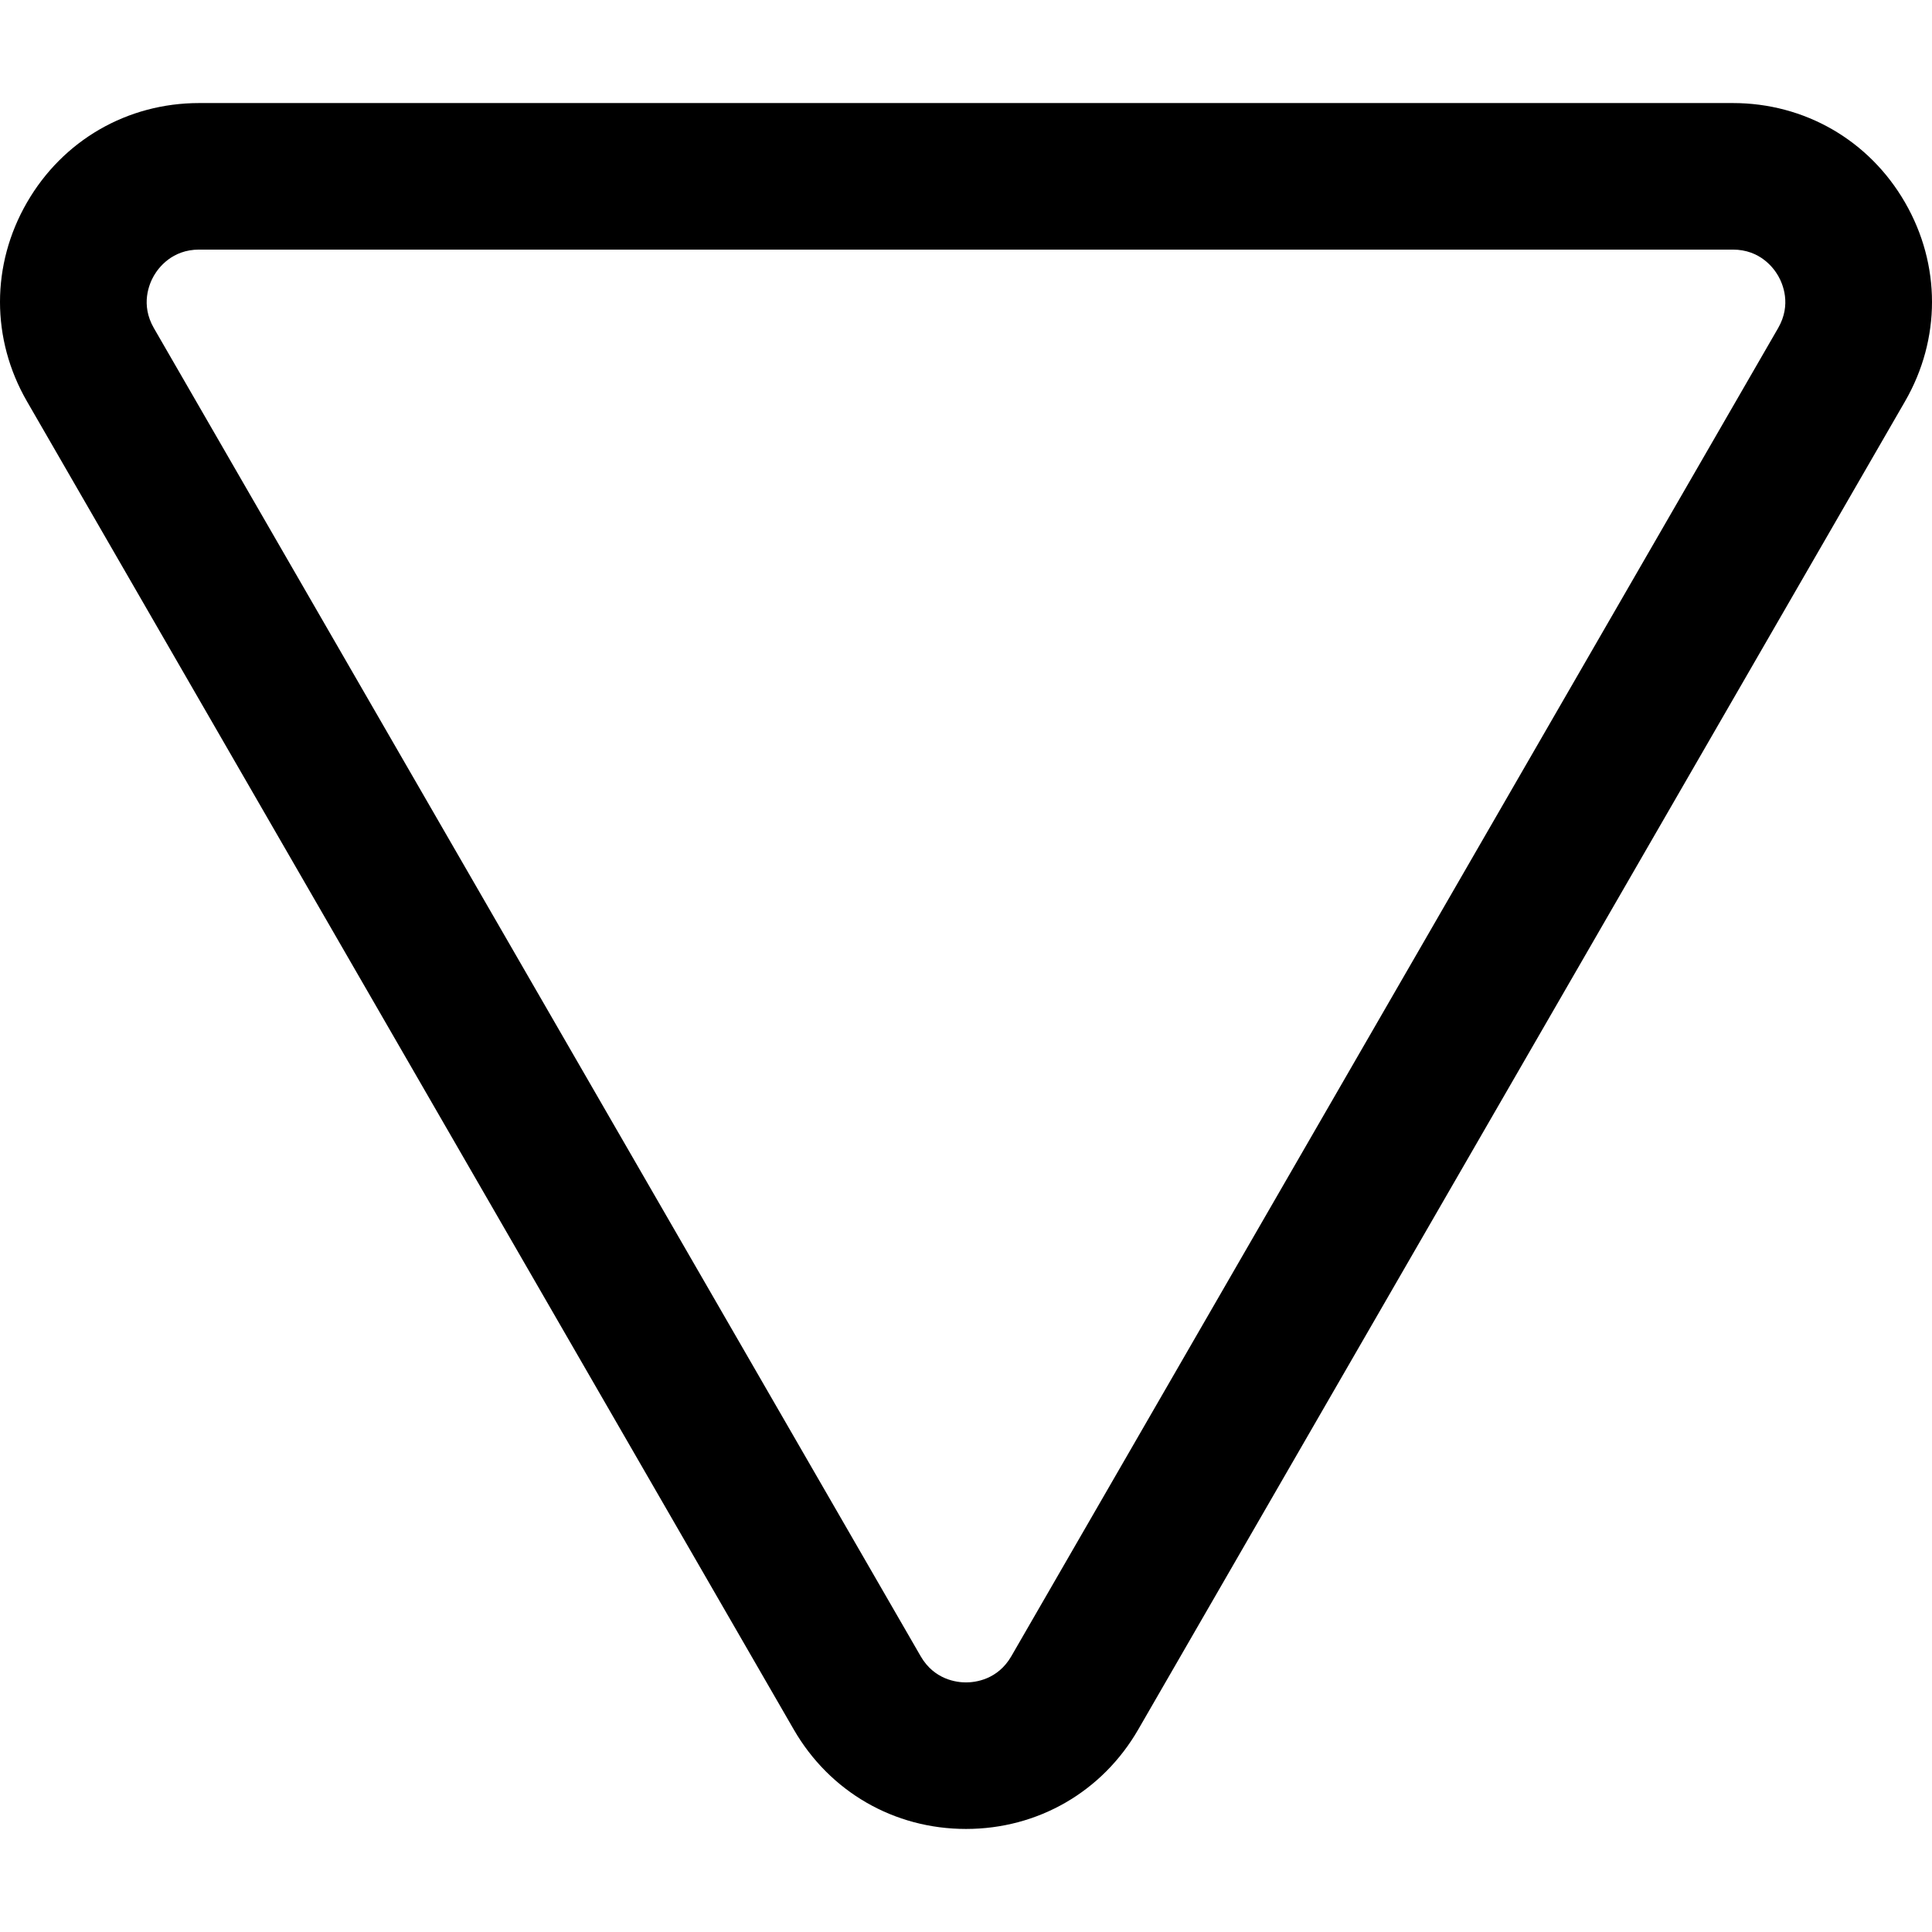
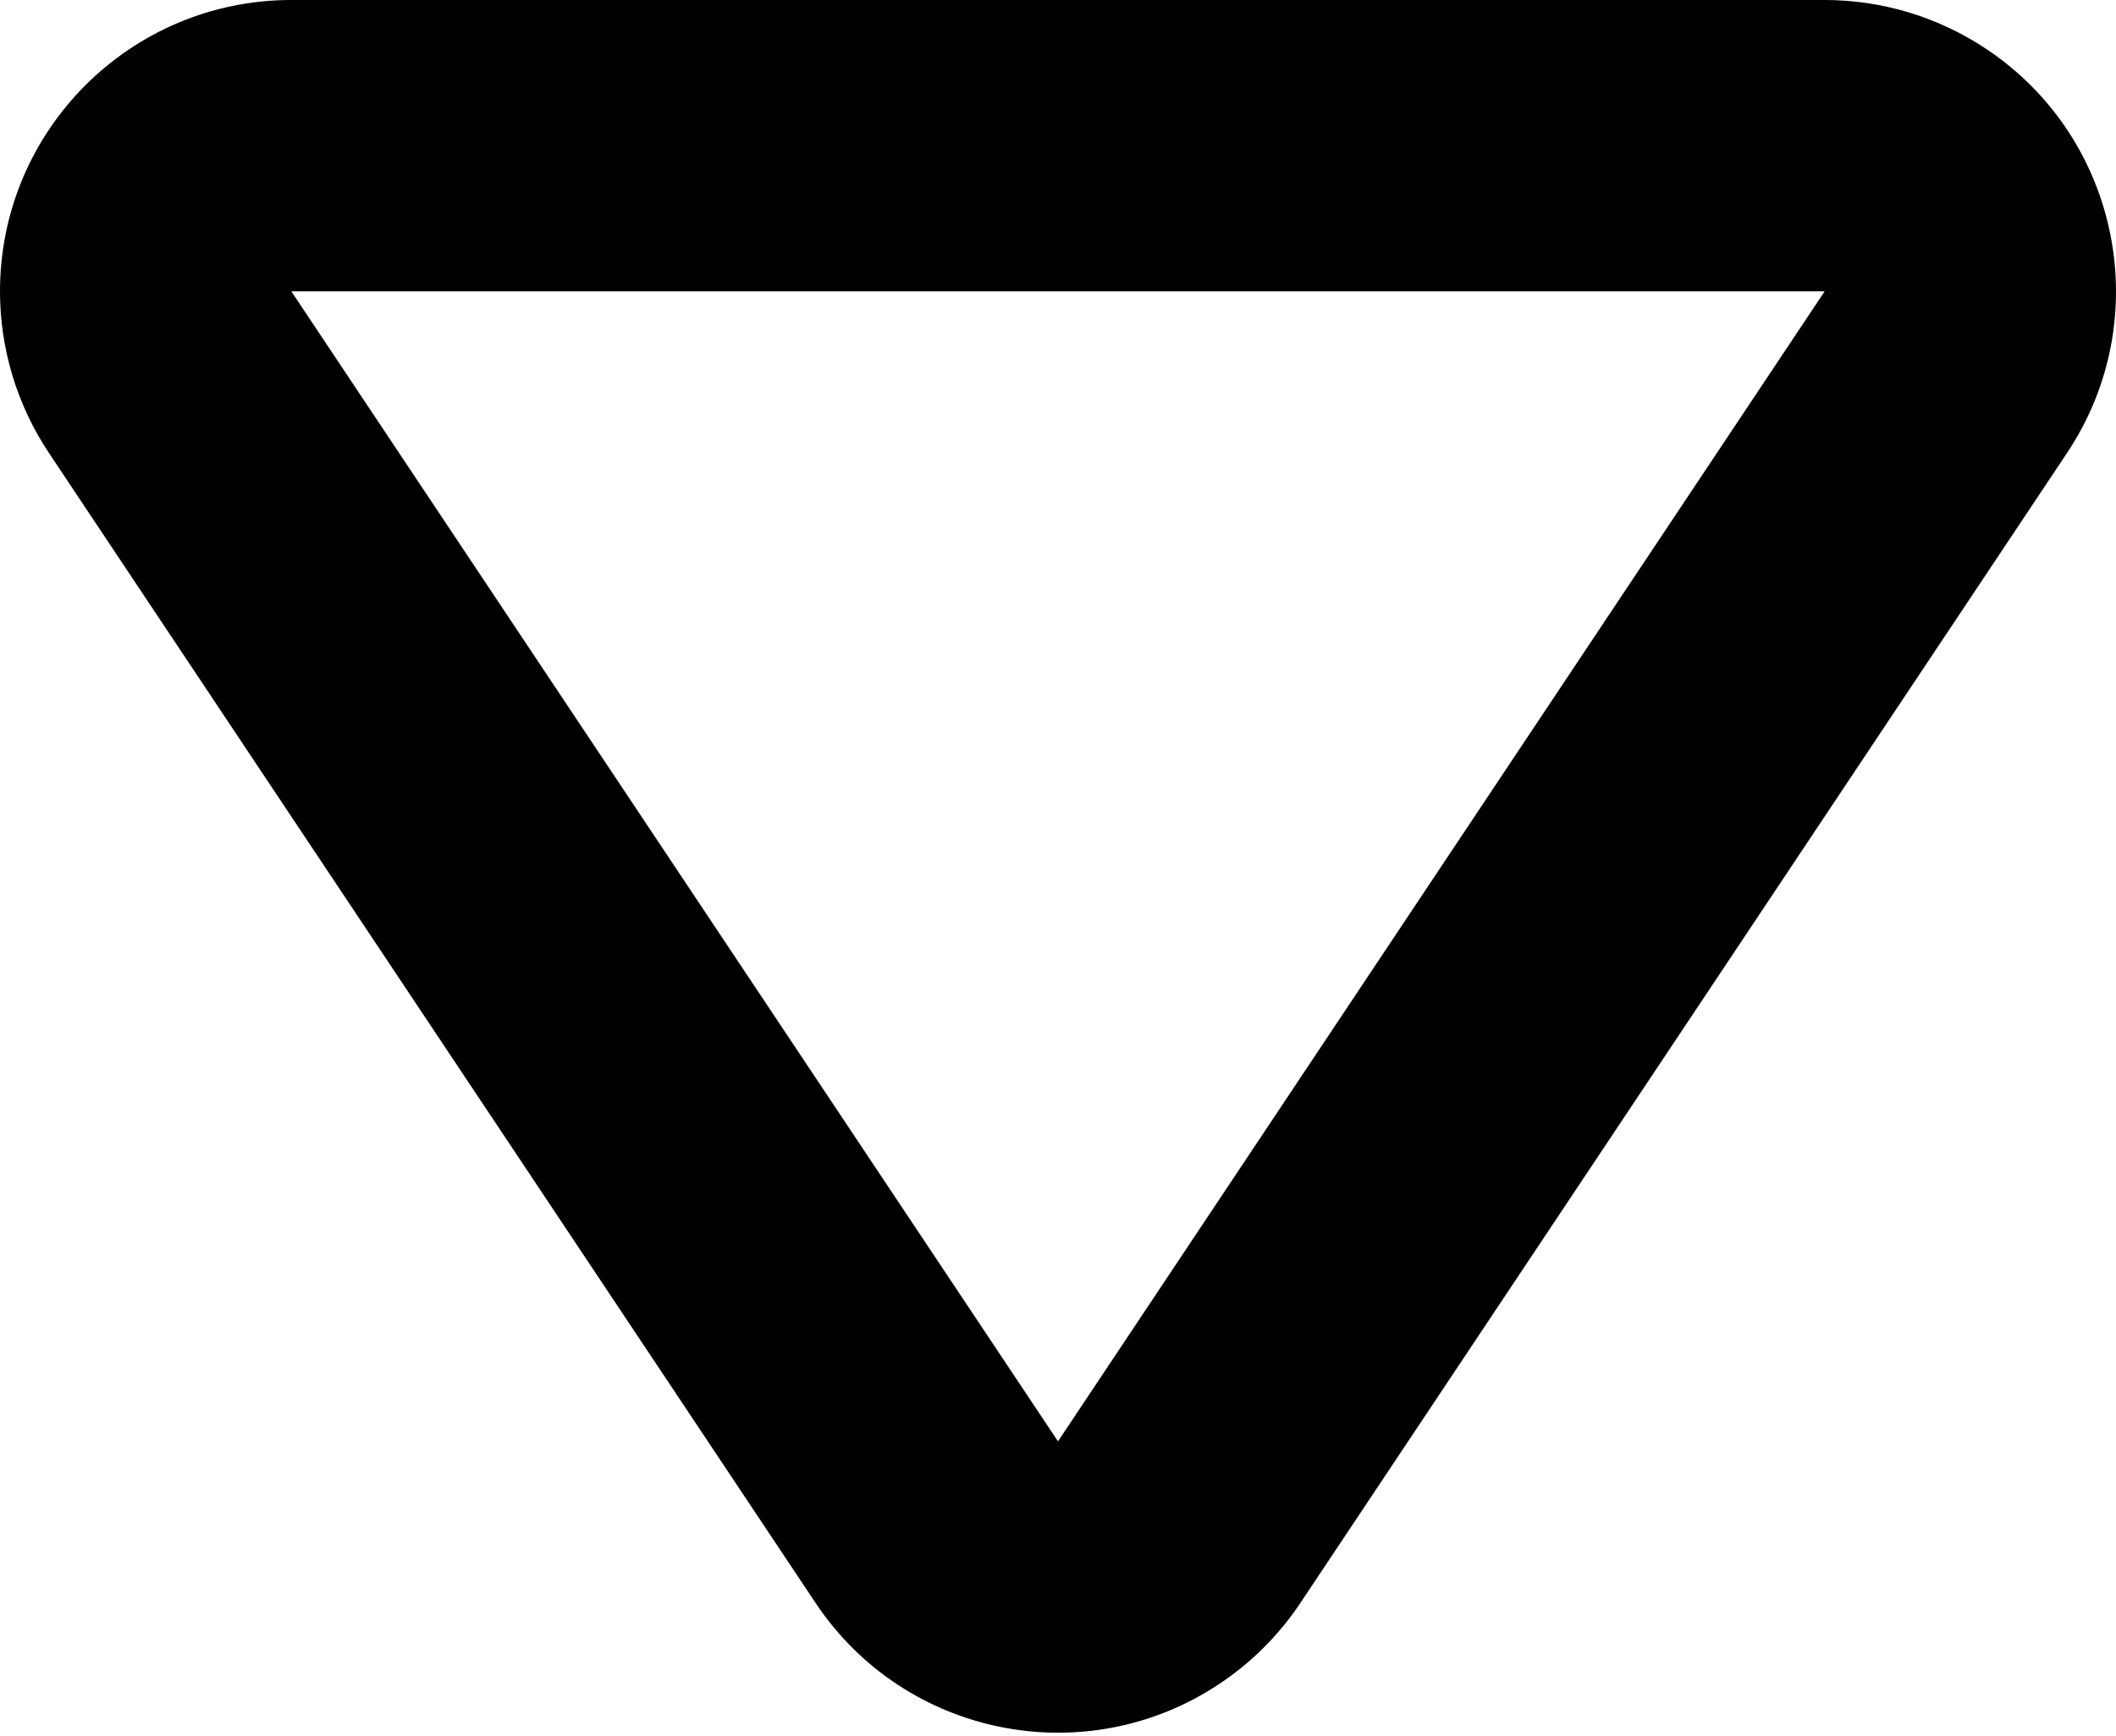
- <svg xmlns="http://www.w3.org/2000/svg" version="1.1" id="Capa_1" x="0px" y="0px" viewBox="0 0 512 512" xml:space="preserve" width="512" height="512">
-   <defs id="defs39" />
-   <g id="g4" transform="matrix(-2.773869,0,0,-2.773869,511.9993,511.9989)">
-     <path d="M 182.004,146.234 108.745,19.345 c -3.435,-5.949 -9.586,-9.5 -16.455,-9.5 -6.869,0 -13.021,3.551 -16.455,9.5 L 2.576,146.234 c -3.435,5.948 -3.435,13.051 0,19 3.435,5.949 9.586,9.5 16.455,9.5 h 146.518 c 6.869,0 13.021,-3.552 16.455,-9.5 3.434,-5.949 3.434,-13.052 0,-19 z m -12.124,12 c -0.435,0.751 -1.725,2.5 -4.331,2.5 H 19.031 c -2.606,0 -3.896,-1.749 -4.331,-2.5 -0.434,-0.752 -1.302,-2.744 0.001,-5 L 87.96,26.345 c 1.303,-2.256 3.462,-2.5 4.33,-2.5 0.868,0 3.027,0.244 4.33,2.5 l 73.259,126.889 c 1.302,2.256 0.434,4.248 0.001,5 z" id="path2" />
+ <svg xmlns="http://www.w3.org/2000/svg" width="512px" height="420px" viewBox="0 0 512 420" version="1.1">
+   <g id="Page-1" stroke="none" stroke-width="1" fill="none" fill-rule="evenodd">
+     <g id="svg" transform="translate(0, -46)" fill="#000000" fill-rule="nonzero">
+       <path d="M314.65,77.398 L500.153,355.652 C521.749,388.046 512.996,431.813 480.602,453.409 C469.022,461.129 455.416,465.249 441.499,465.249 L70.494,465.249 C31.561,465.249 0,433.688 0,394.755 C0,380.838 4.12,367.232 11.839,355.652 L197.342,77.398 C218.938,45.004 262.705,36.251 295.099,57.847 C302.843,63.009 309.488,69.654 314.65,77.398 Z M255.996,116.501 L70.494,394.755 L441.499,394.755 L255.996,116.501 Z" id="ico_triangle" transform="translate(256, 255.6243) scale(1, -1) translate(-256, -255.6243) " />
+     </g>
  </g>
-   <g id="g6" transform="translate(0,327.42)">
- </g>
-   <g id="g8" transform="translate(0,327.42)">
- </g>
-   <g id="g10" transform="translate(0,327.42)">
- </g>
-   <g id="g12" transform="translate(0,327.42)">
- </g>
-   <g id="g14" transform="translate(0,327.42)">
- </g>
-   <g id="g16" transform="translate(0,327.42)">
- </g>
-   <g id="g18" transform="translate(0,327.42)">
- </g>
-   <g id="g20" transform="translate(0,327.42)">
- </g>
-   <g id="g22" transform="translate(0,327.42)">
- </g>
-   <g id="g24" transform="translate(0,327.42)">
- </g>
-   <g id="g26" transform="translate(0,327.42)">
- </g>
-   <g id="g28" transform="translate(0,327.42)">
- </g>
-   <g id="g30" transform="translate(0,327.42)">
- </g>
-   <g id="g32" transform="translate(0,327.42)">
- </g>
-   <g id="g34" transform="translate(0,327.42)">
- </g>
</svg>
